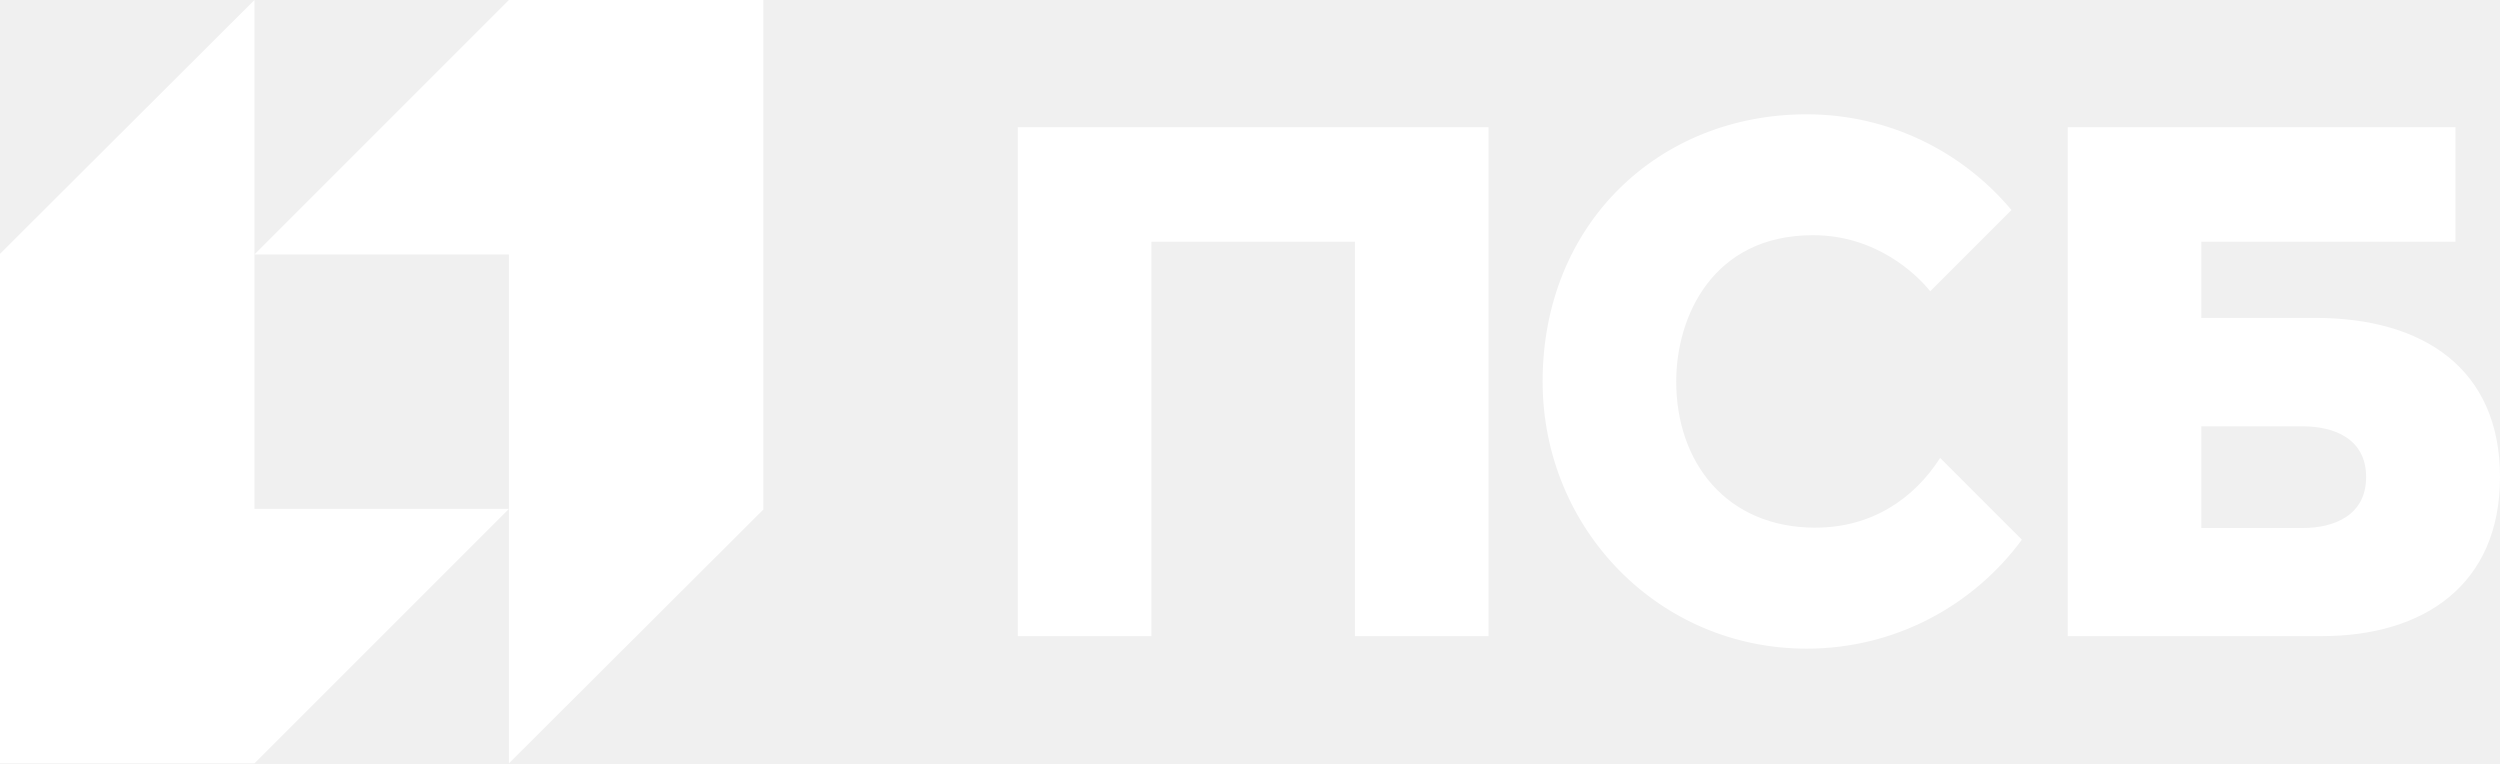
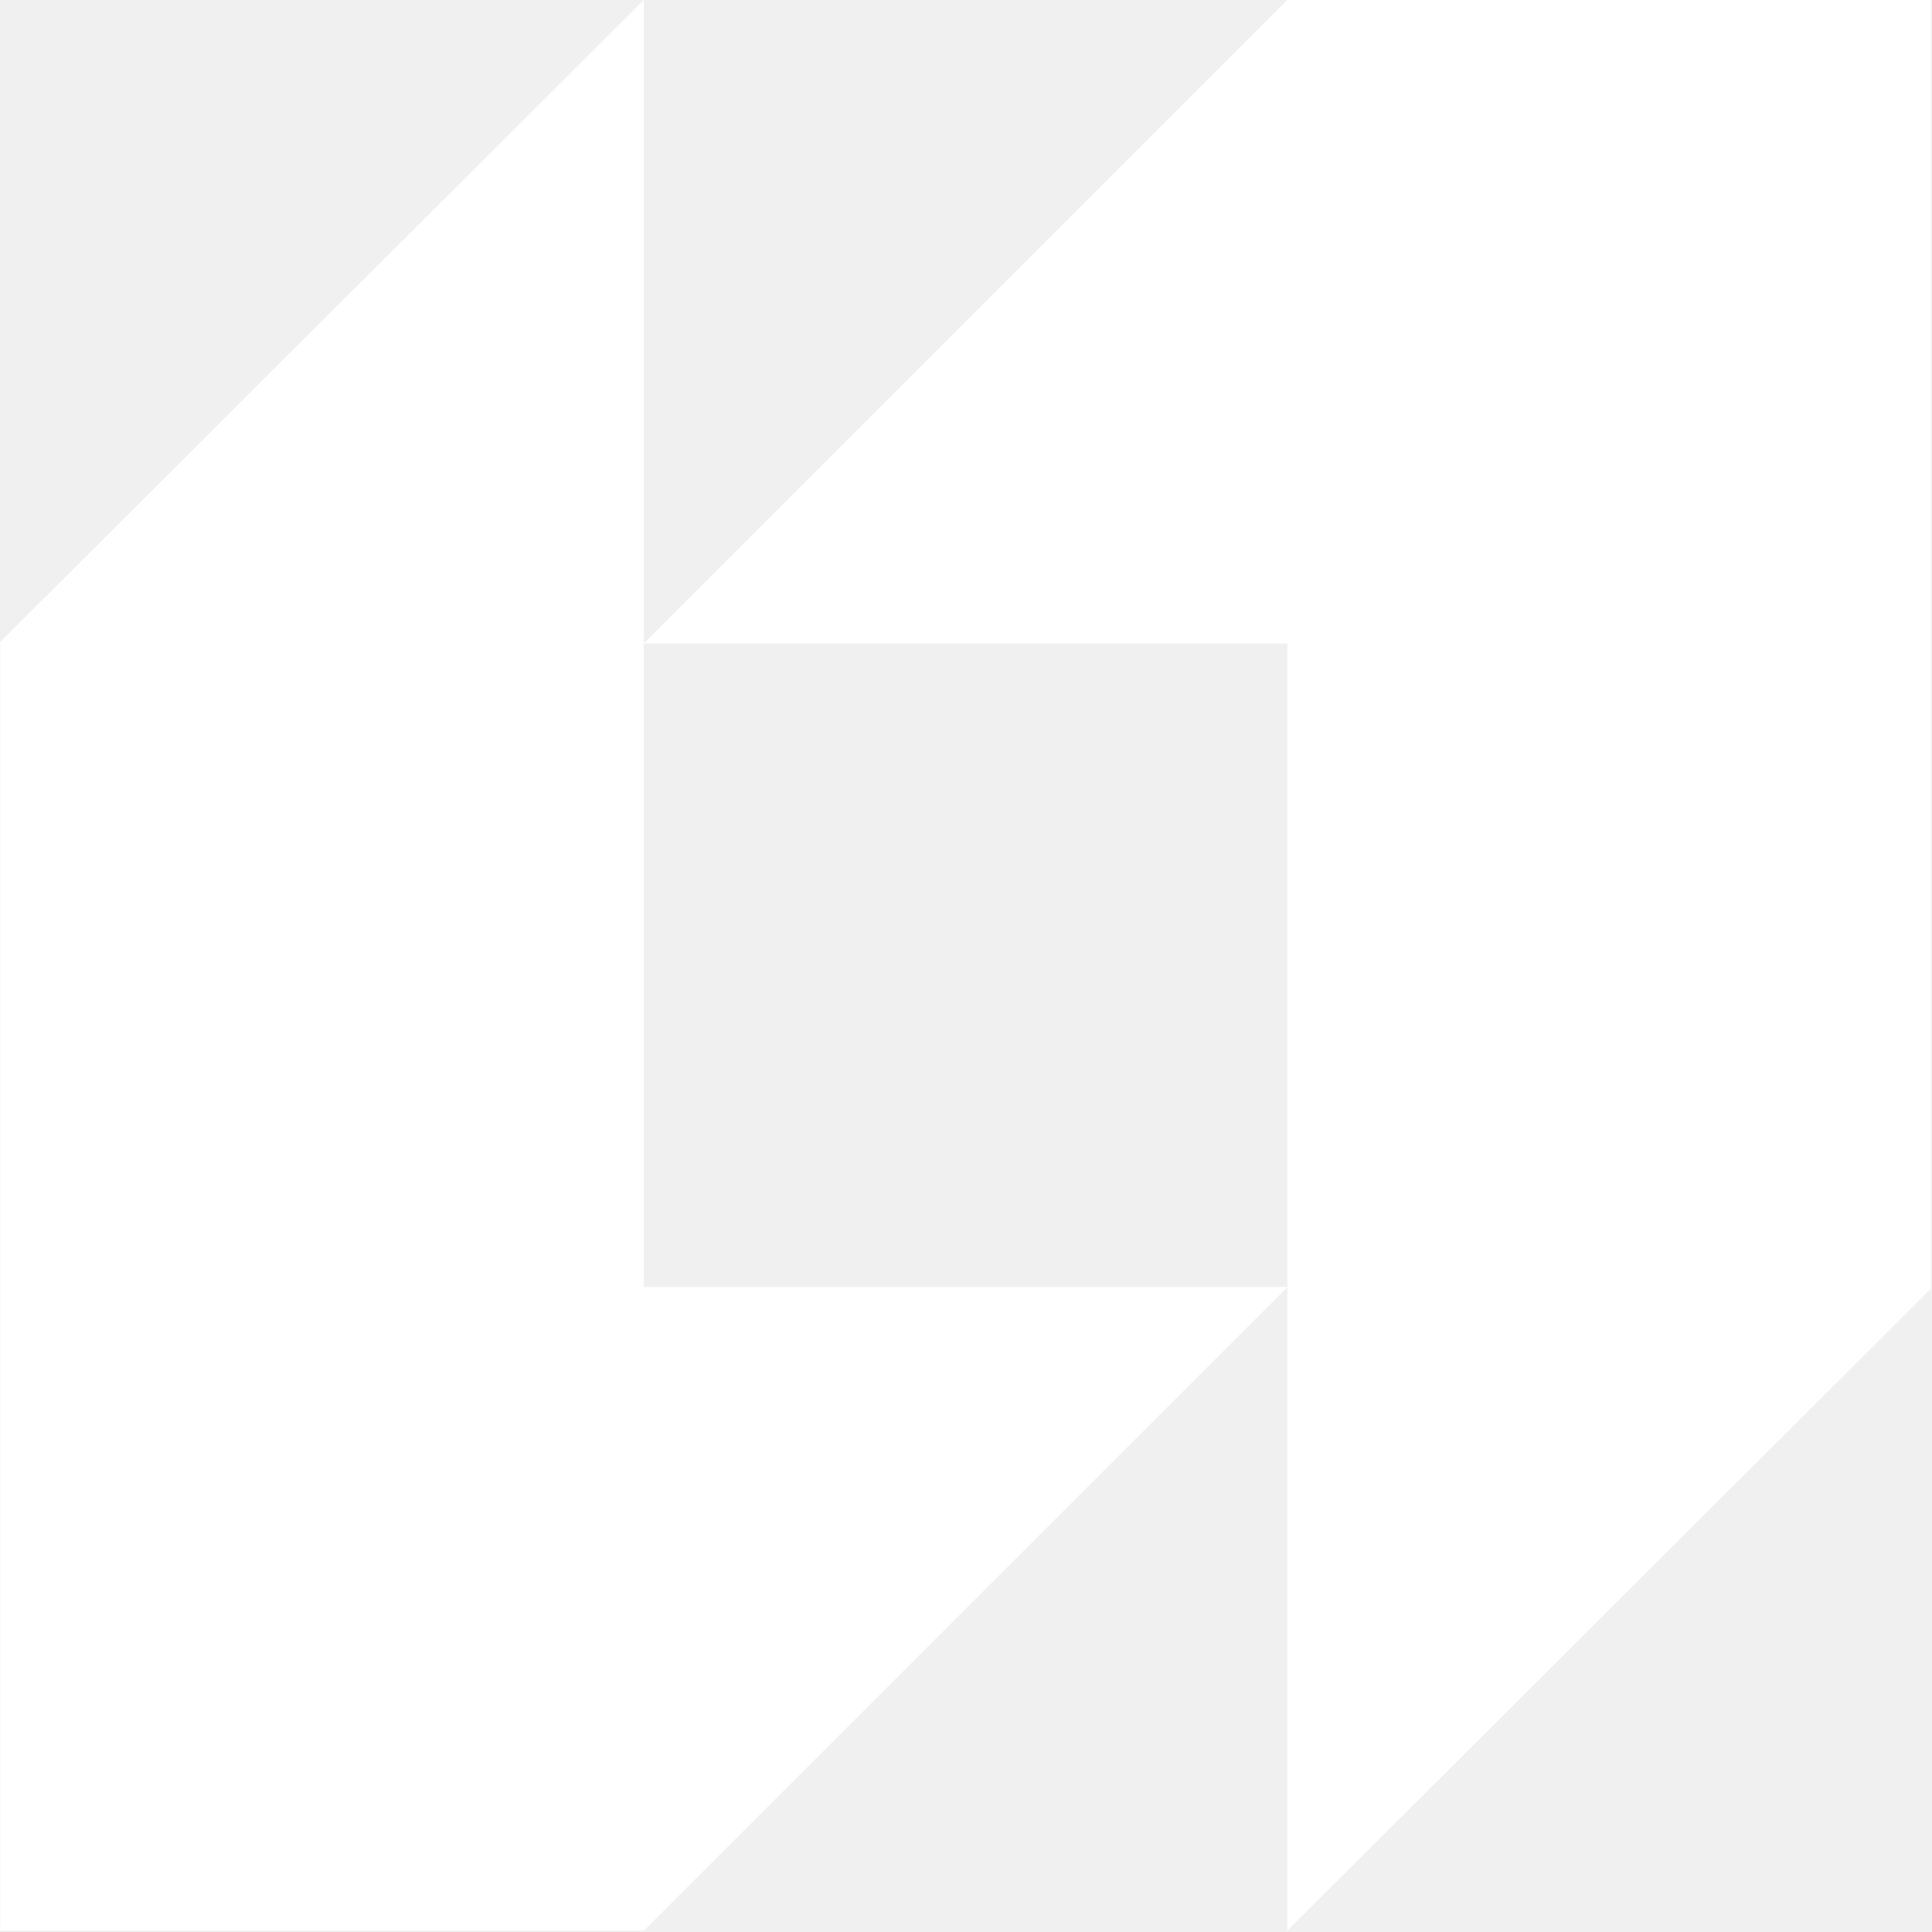
- <svg xmlns="http://www.w3.org/2000/svg" id="_Слой_1" data-name="Слой 1" viewBox="159.04 353.99 1102.93 336.77">
+ <svg xmlns="http://www.w3.org/2000/svg" id="_Слой_1" data-name="Слой 1" viewBox="159 354 337 337">
  <defs>
    <style>
      .cls-1 {
        fill: #fff;
      }
    </style>
  </defs>
  <polygon class="cls-1" points="383.56 353.99 271.3 466.25 383.56 466.25 383.56 690.76 495.81 578.77 495.81 353.99 383.56 353.99" />
  <polygon class="cls-1" points="271.3 690.76 383.56 578.5 271.3 578.5 271.3 353.99 159.04 465.98 159.04 690.76 271.3 690.76" />
  <path class="cls-1" d="M608.07,634.63h58.93v-174h89.8v174h58.93v-224.52h-207.67v224.52ZM1180.55,494.24h-50.35v-33.61h112.12v-50.52h-171.06v224.52s84.07,0,112.09,0c44.94,0,78.62-22.53,78.62-70.2s-33.68-70.19-81.42-70.19M1174.93,586.93h-44.73v-44.86h44.73c13.9,0,27.98,5.48,27.98,22.37s-14.08,22.49-27.98,22.49M959.99,586.79c-39.33,0-61.45-28.84-61.45-64.49,0-28.62,16.1-64.55,60.33-64.55,27.61,0,45.42,16.88,51.74,24.74l35.84-35.84c-21.62-25.8-54.08-42.23-90.38-42.23-65.1,0-116.47,48.18-116.47,117.87,0,65.1,51.37,117.87,116.47,117.87,38.97,0,73.51-18.93,94.97-48.08l-36.07-36.07c-11.41,17.87-30.03,30.76-54.99,30.76" />
</svg>
